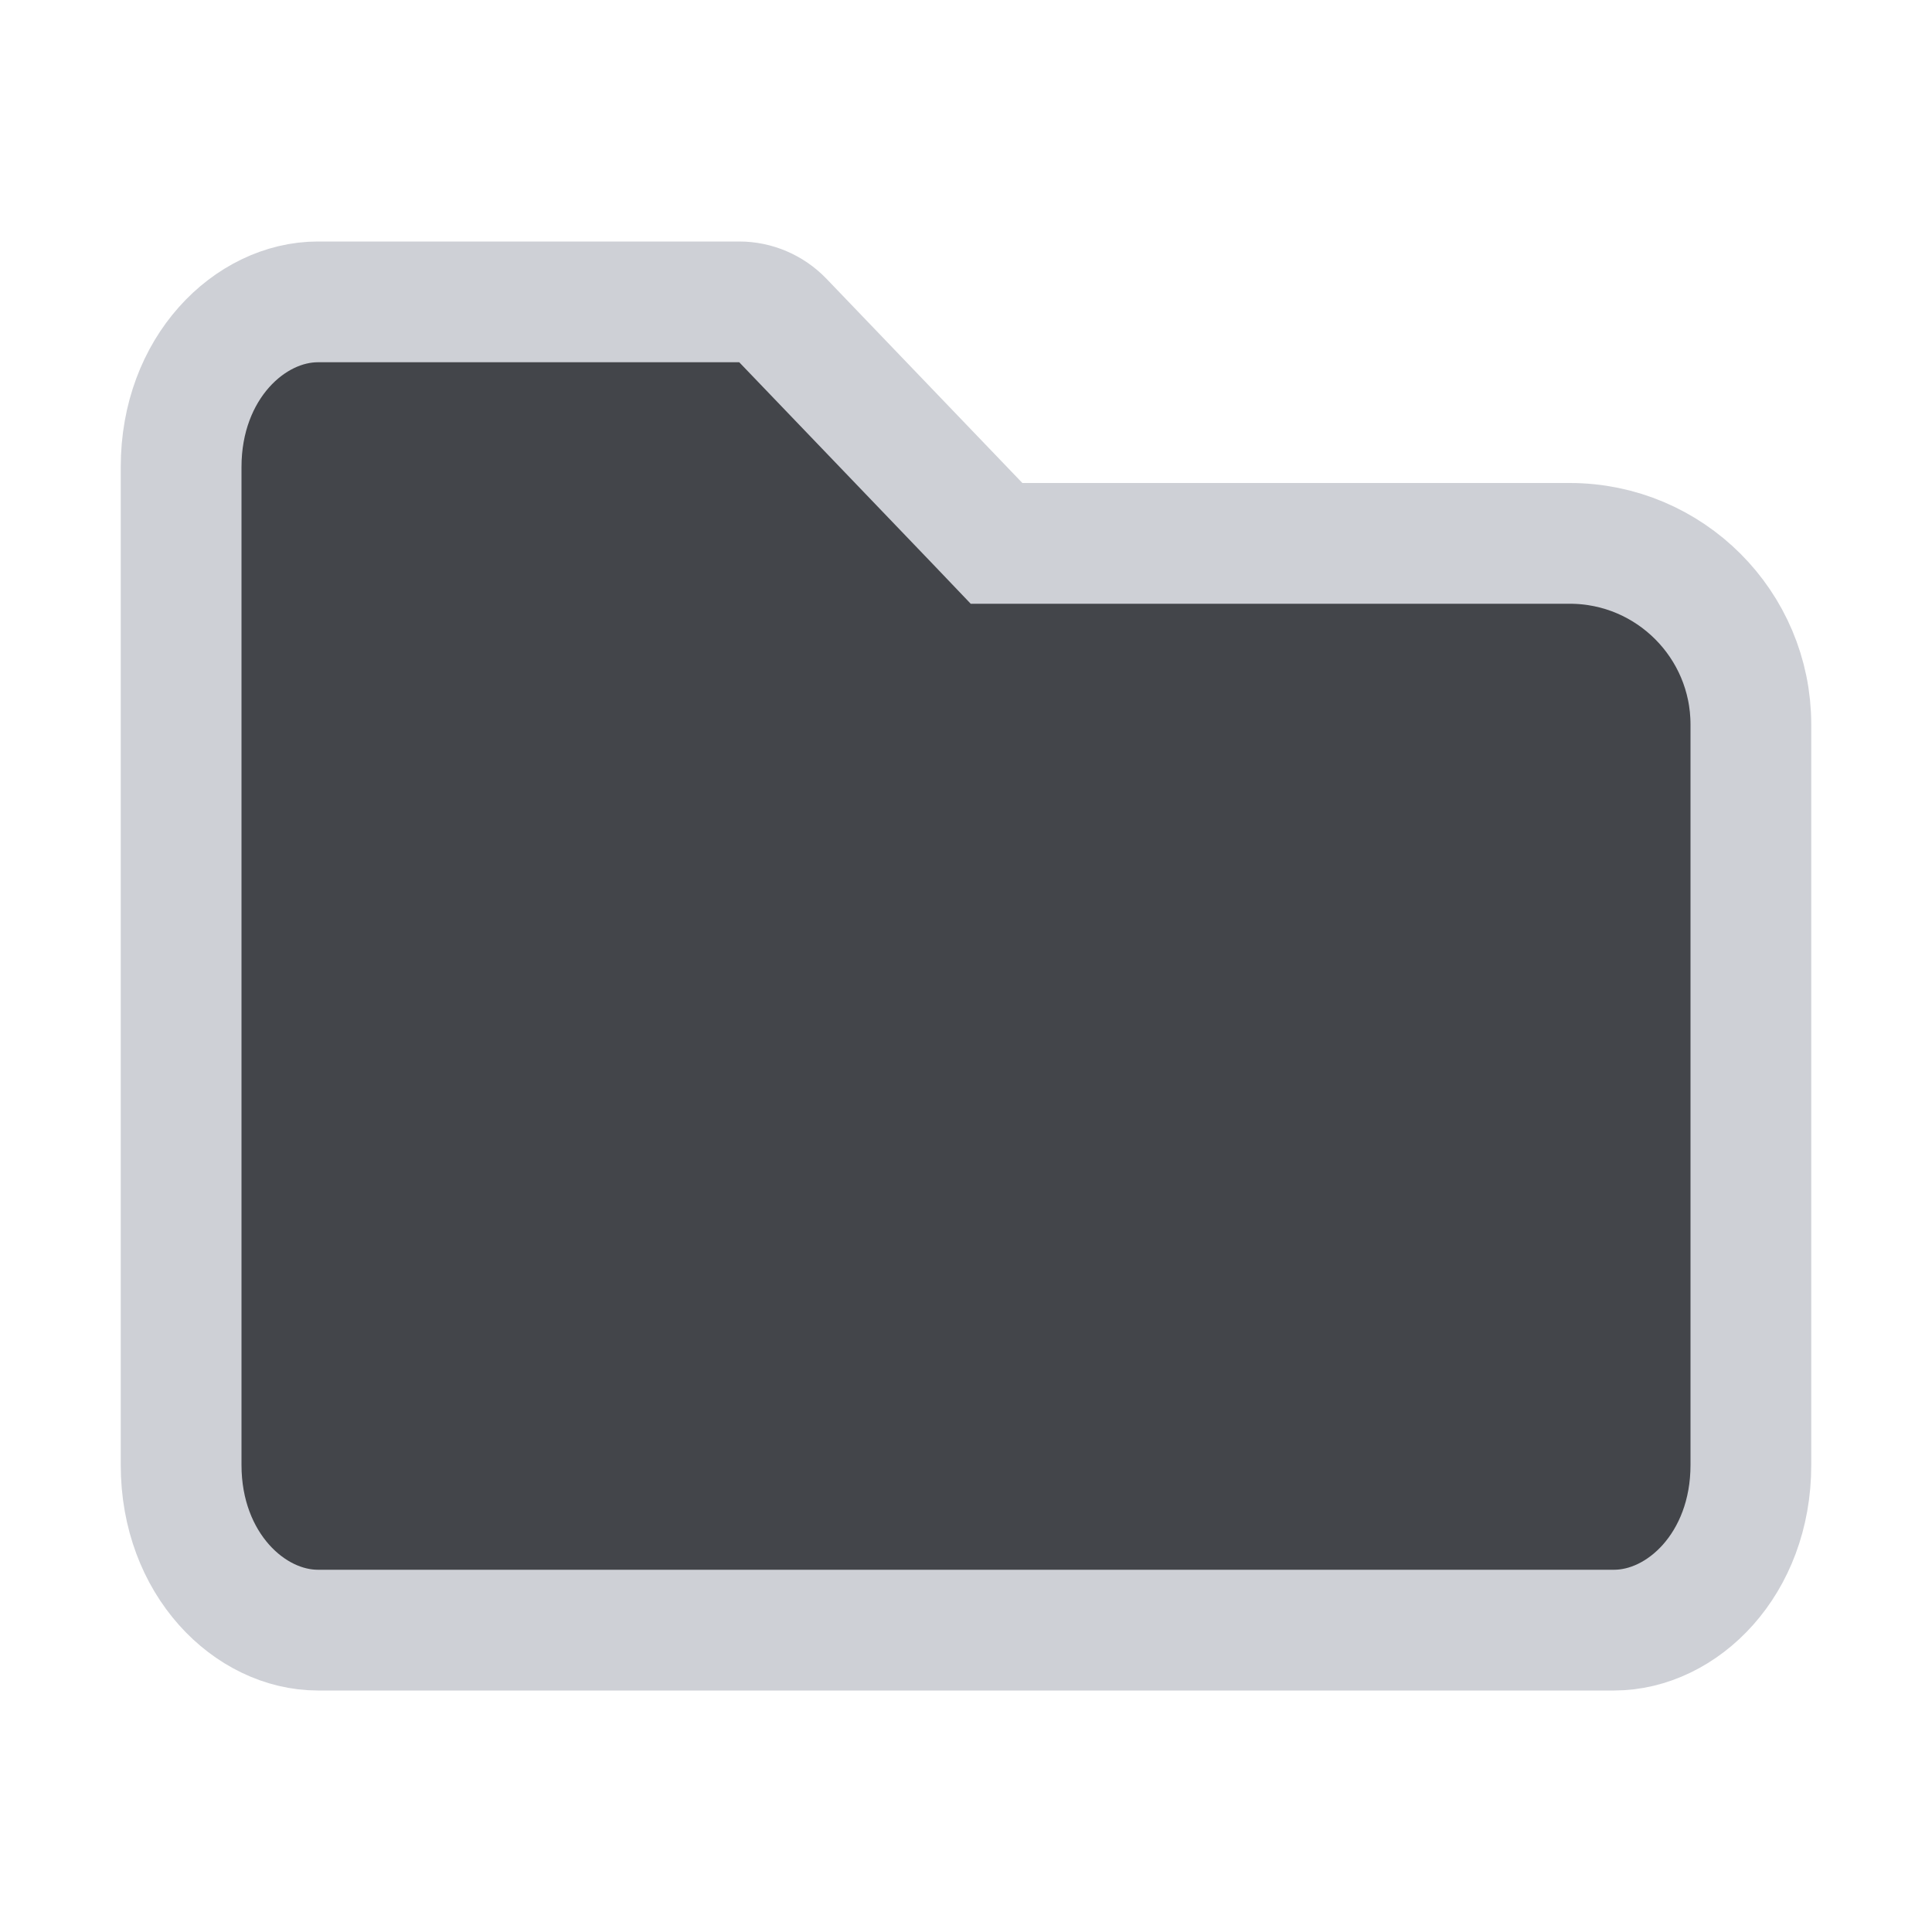
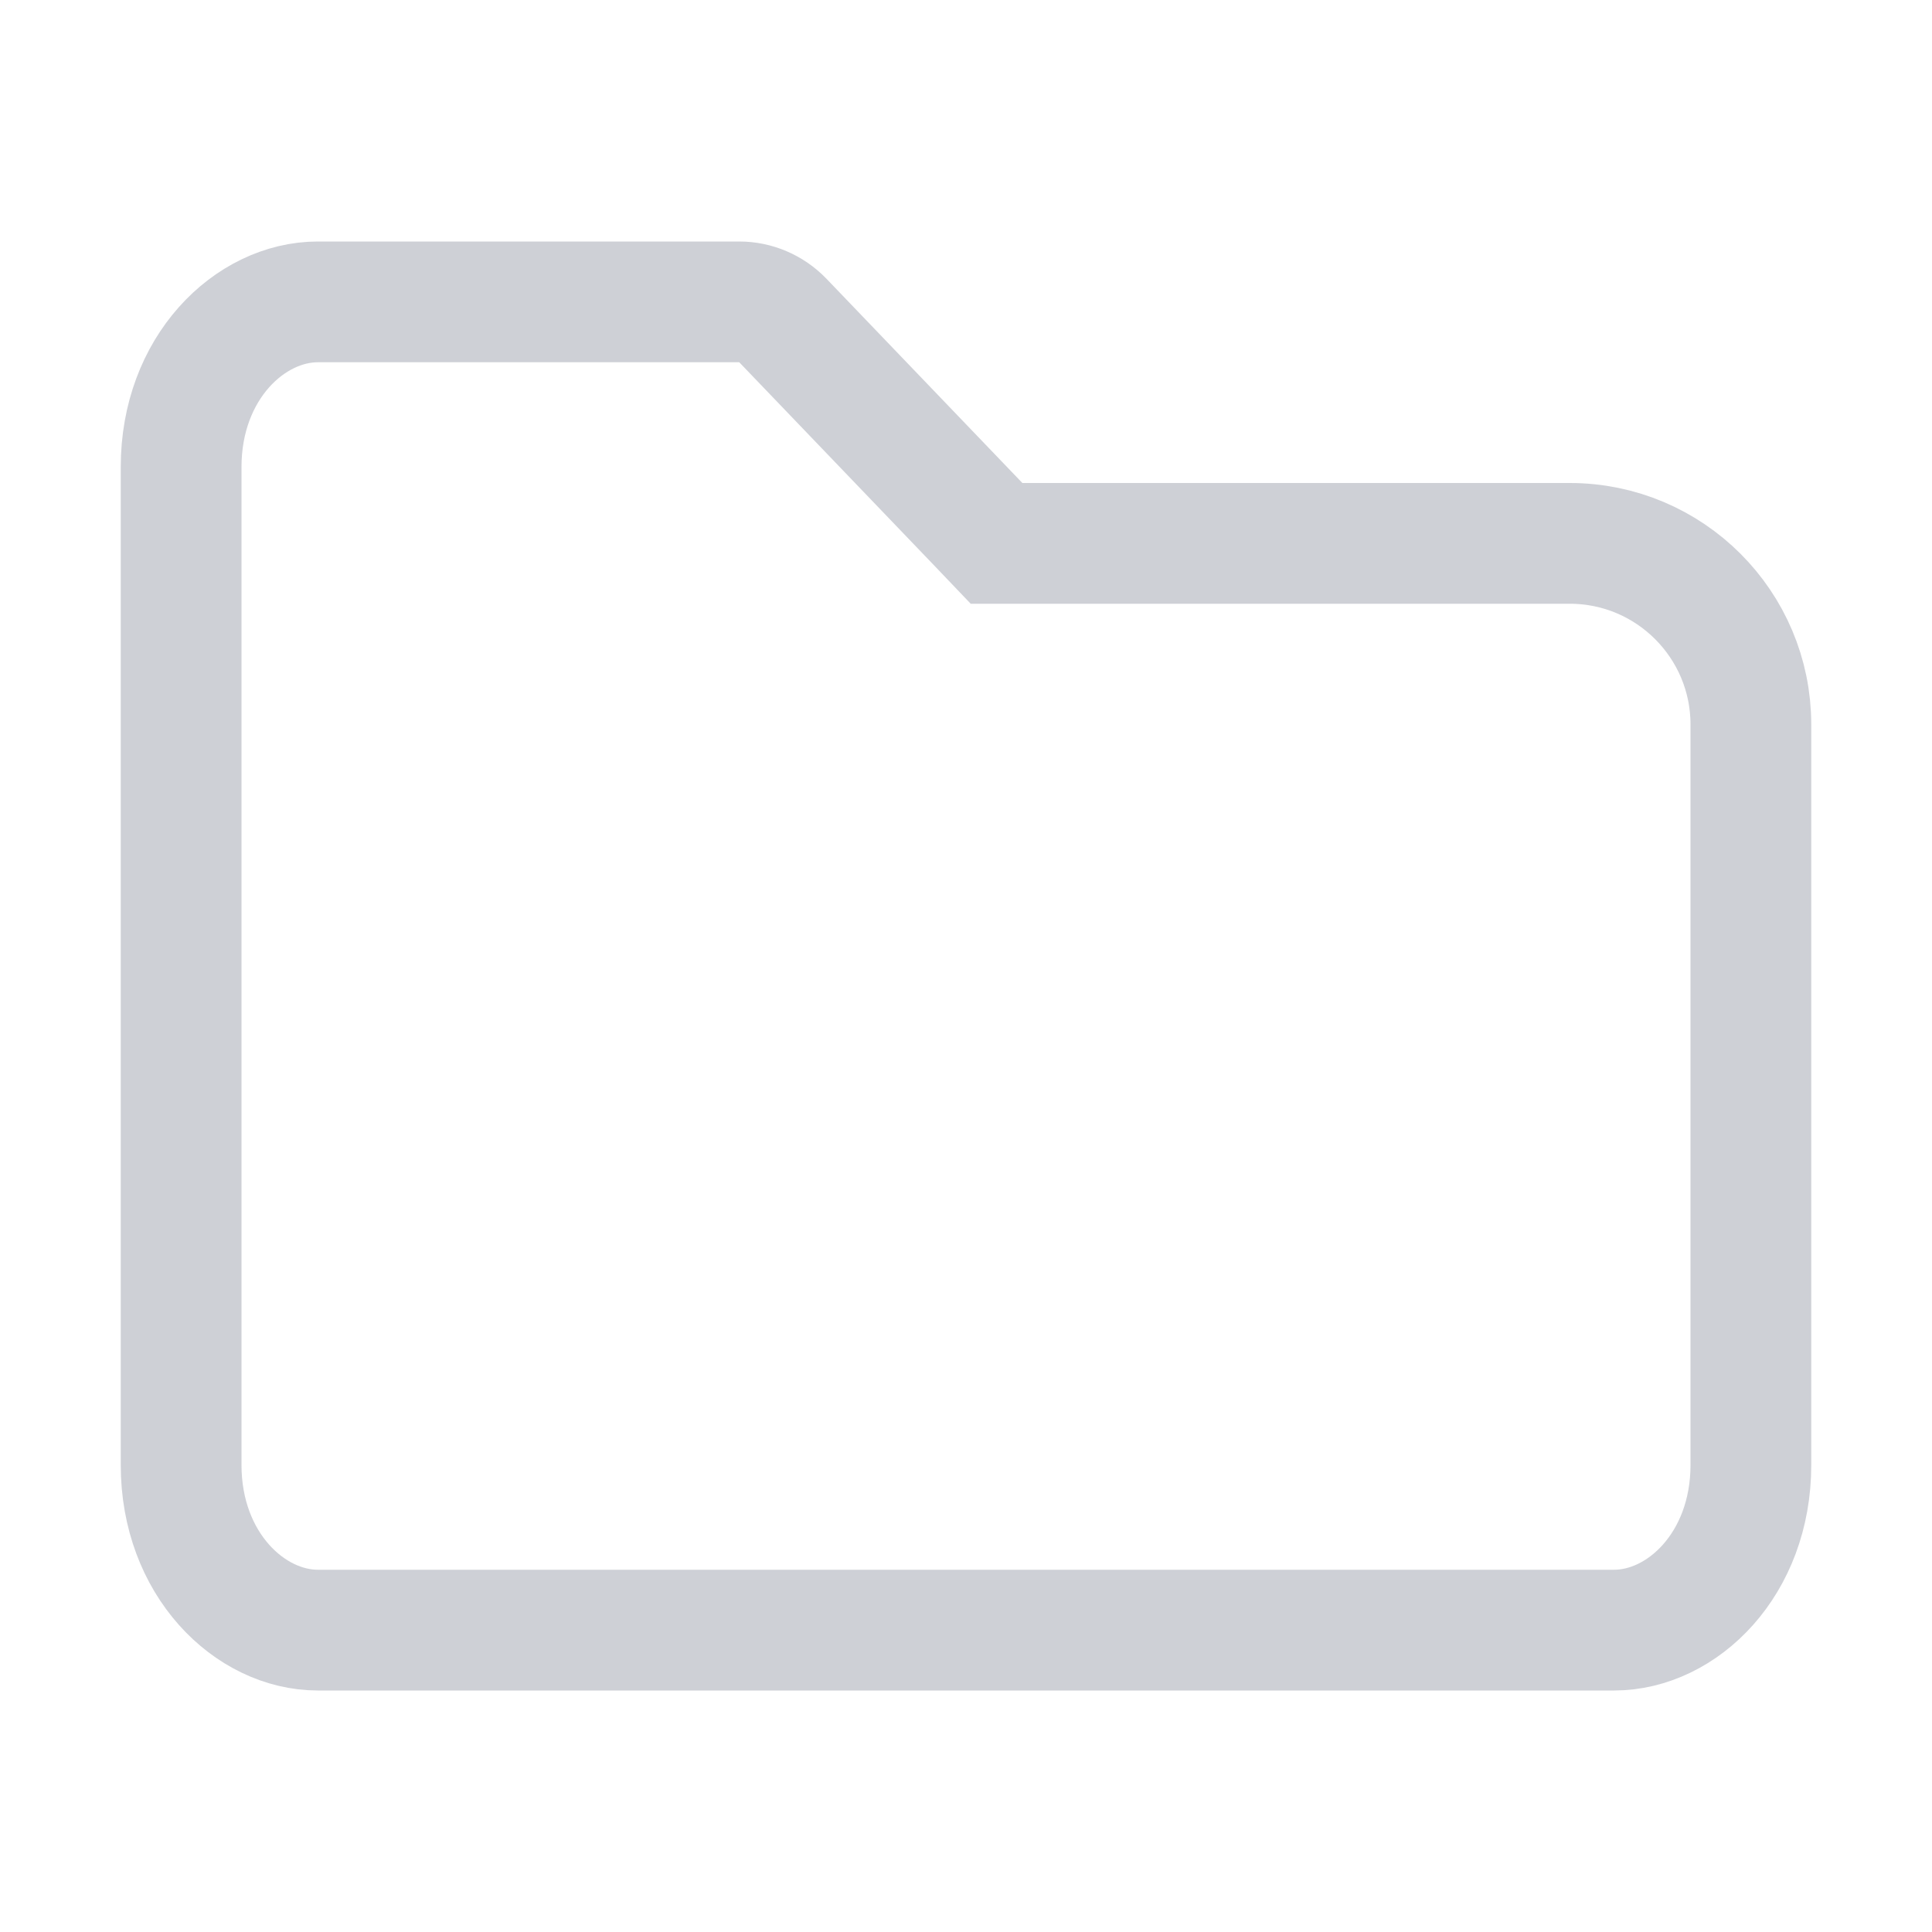
<svg xmlns="http://www.w3.org/2000/svg" width="16" height="16" viewBox="0 0 16 16" fill="none">
-   <path d="M8.106 4.346L8.253 4.5H8.467H13C13.828 4.5 14.5 5.172 14.5 6V12.133C14.5 12.953 13.932 13.5 13.367 13.5H2.633C2.068 13.5 1.5 12.953 1.5 12.133V3.867C1.5 3.047 2.068 2.5 2.633 2.5H6.122C6.258 2.5 6.388 2.556 6.483 2.654L8.106 4.346Z" fill="#43454A" stroke="#CED0D6" />
+   <path d="M8.106 4.346L8.253 4.5H8.467H13C13.828 4.5 14.5 5.172 14.5 6V12.133C14.5 12.953 13.932 13.5 13.367 13.5H2.633C2.068 13.5 1.5 12.953 1.5 12.133V3.867C1.5 3.047 2.068 2.5 2.633 2.5H6.122C6.258 2.5 6.388 2.556 6.483 2.654L8.106 4.346Z" stroke="#CED0D6" />
</svg>
